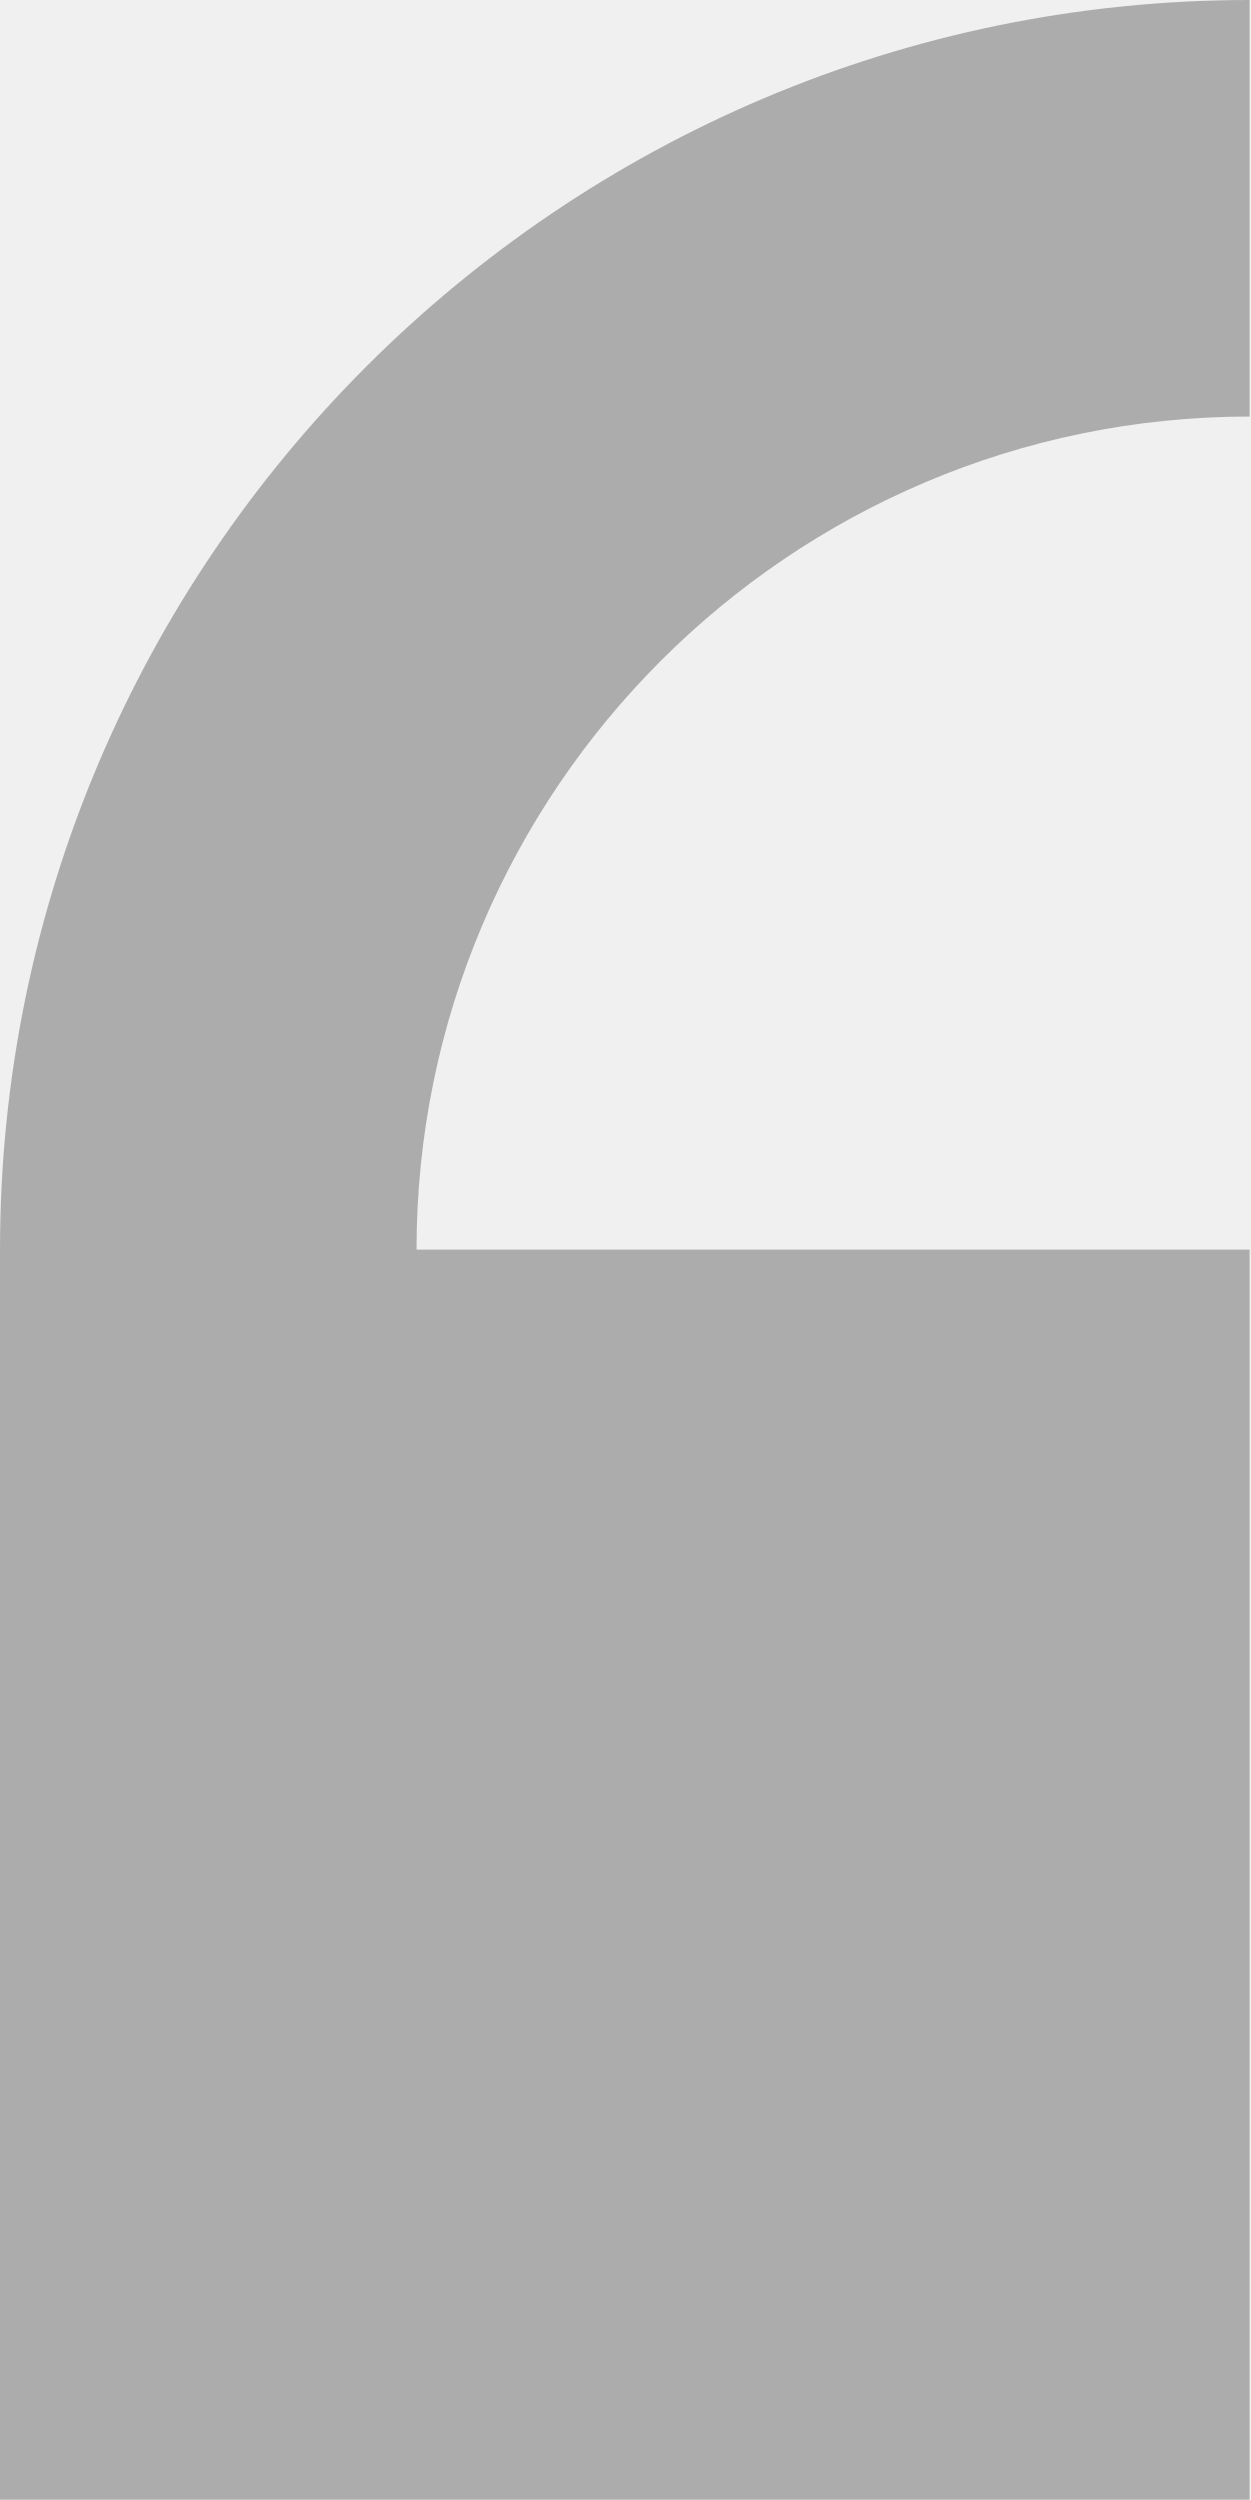
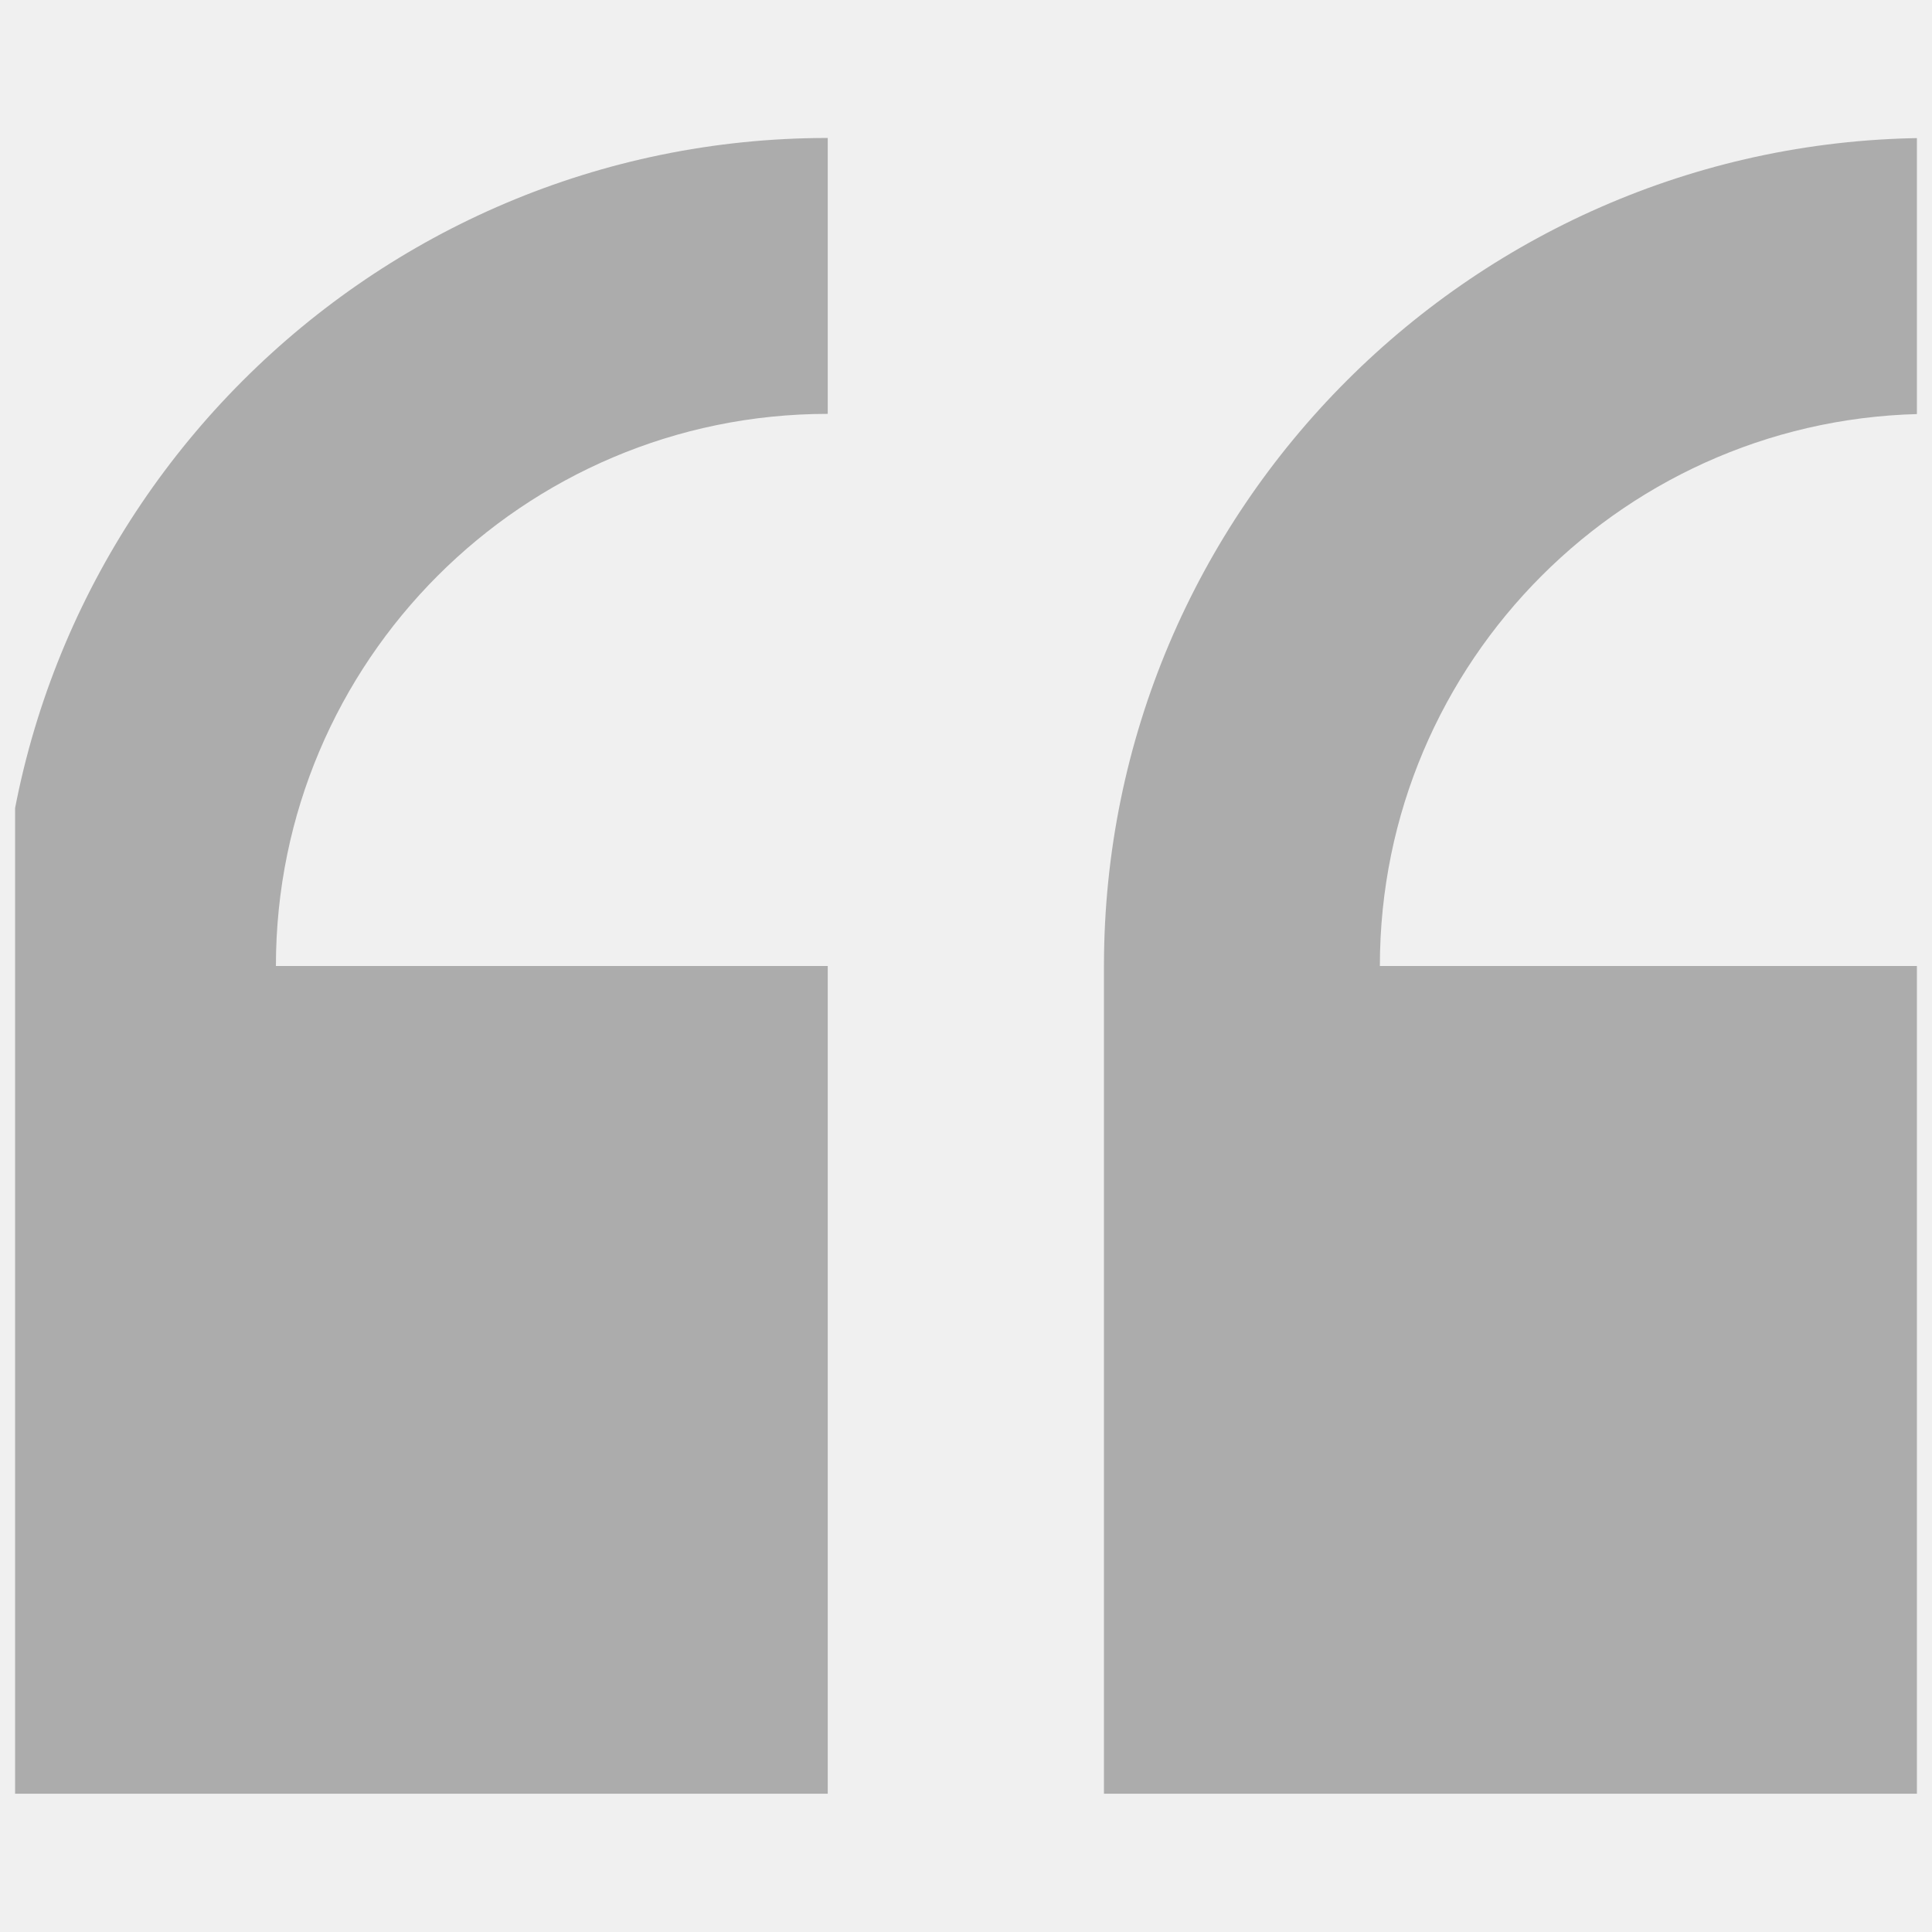
- <svg xmlns="http://www.w3.org/2000/svg" width="27.429" height="54.857" viewBox="0 0 27.429 54.857" fill="none">
-   <defs />
-   <path id="Vector" d="M0 27.42L0 54.85L27.42 54.85L27.42 27.42L9.14 27.42C9.14 17.34 17.34 9.14 27.42 9.14L27.42 0C12.3 0 0 12.3 0 27.42Z" fill="#0E0E0E" fill-opacity="0.3" fill-rule="nonzero" />
+ <svg xmlns="http://www.w3.org/2000/svg" width="64" height="64" viewBox="0 0 64 64" fill="none">
+   <defs>
+     <clipPath id="clip64_190">
+       <rect id="fi_2087863" rx="0" width="63" height="63" transform="translate(0.5 0.5)" fill="white" fill-opacity="0" />
+     </clipPath>
+   </defs>
+   <rect id="fi_2087863" rx="0" width="63" height="63" transform="translate(0.5 0.5)" fill="#FFFFFF" fill-opacity="0" />
+   <g clip-path="url(#clip64_190)">
+     <path id="Vector" d="M0 32L0 59.42L27.42 59.42L27.42 32L9.14 32C9.14 21.91 17.34 13.71 27.42 13.71L27.42 4.57C12.3 4.57 0 16.87 0 32Z" fill="#0E0E0E" fill-opacity="0.3" fill-rule="nonzero" />
+     <path id="Vector" d="M64 13.71L64 4.57C48.87 4.57 36.57 16.87 36.57 32L36.57 59.42L64 59.42L64 32L45.71 32C45.71 21.91 53.91 13.71 64 13.71Z" fill="#0E0E0E" fill-opacity="0.3" fill-rule="nonzero" />
+   </g>
</svg>
